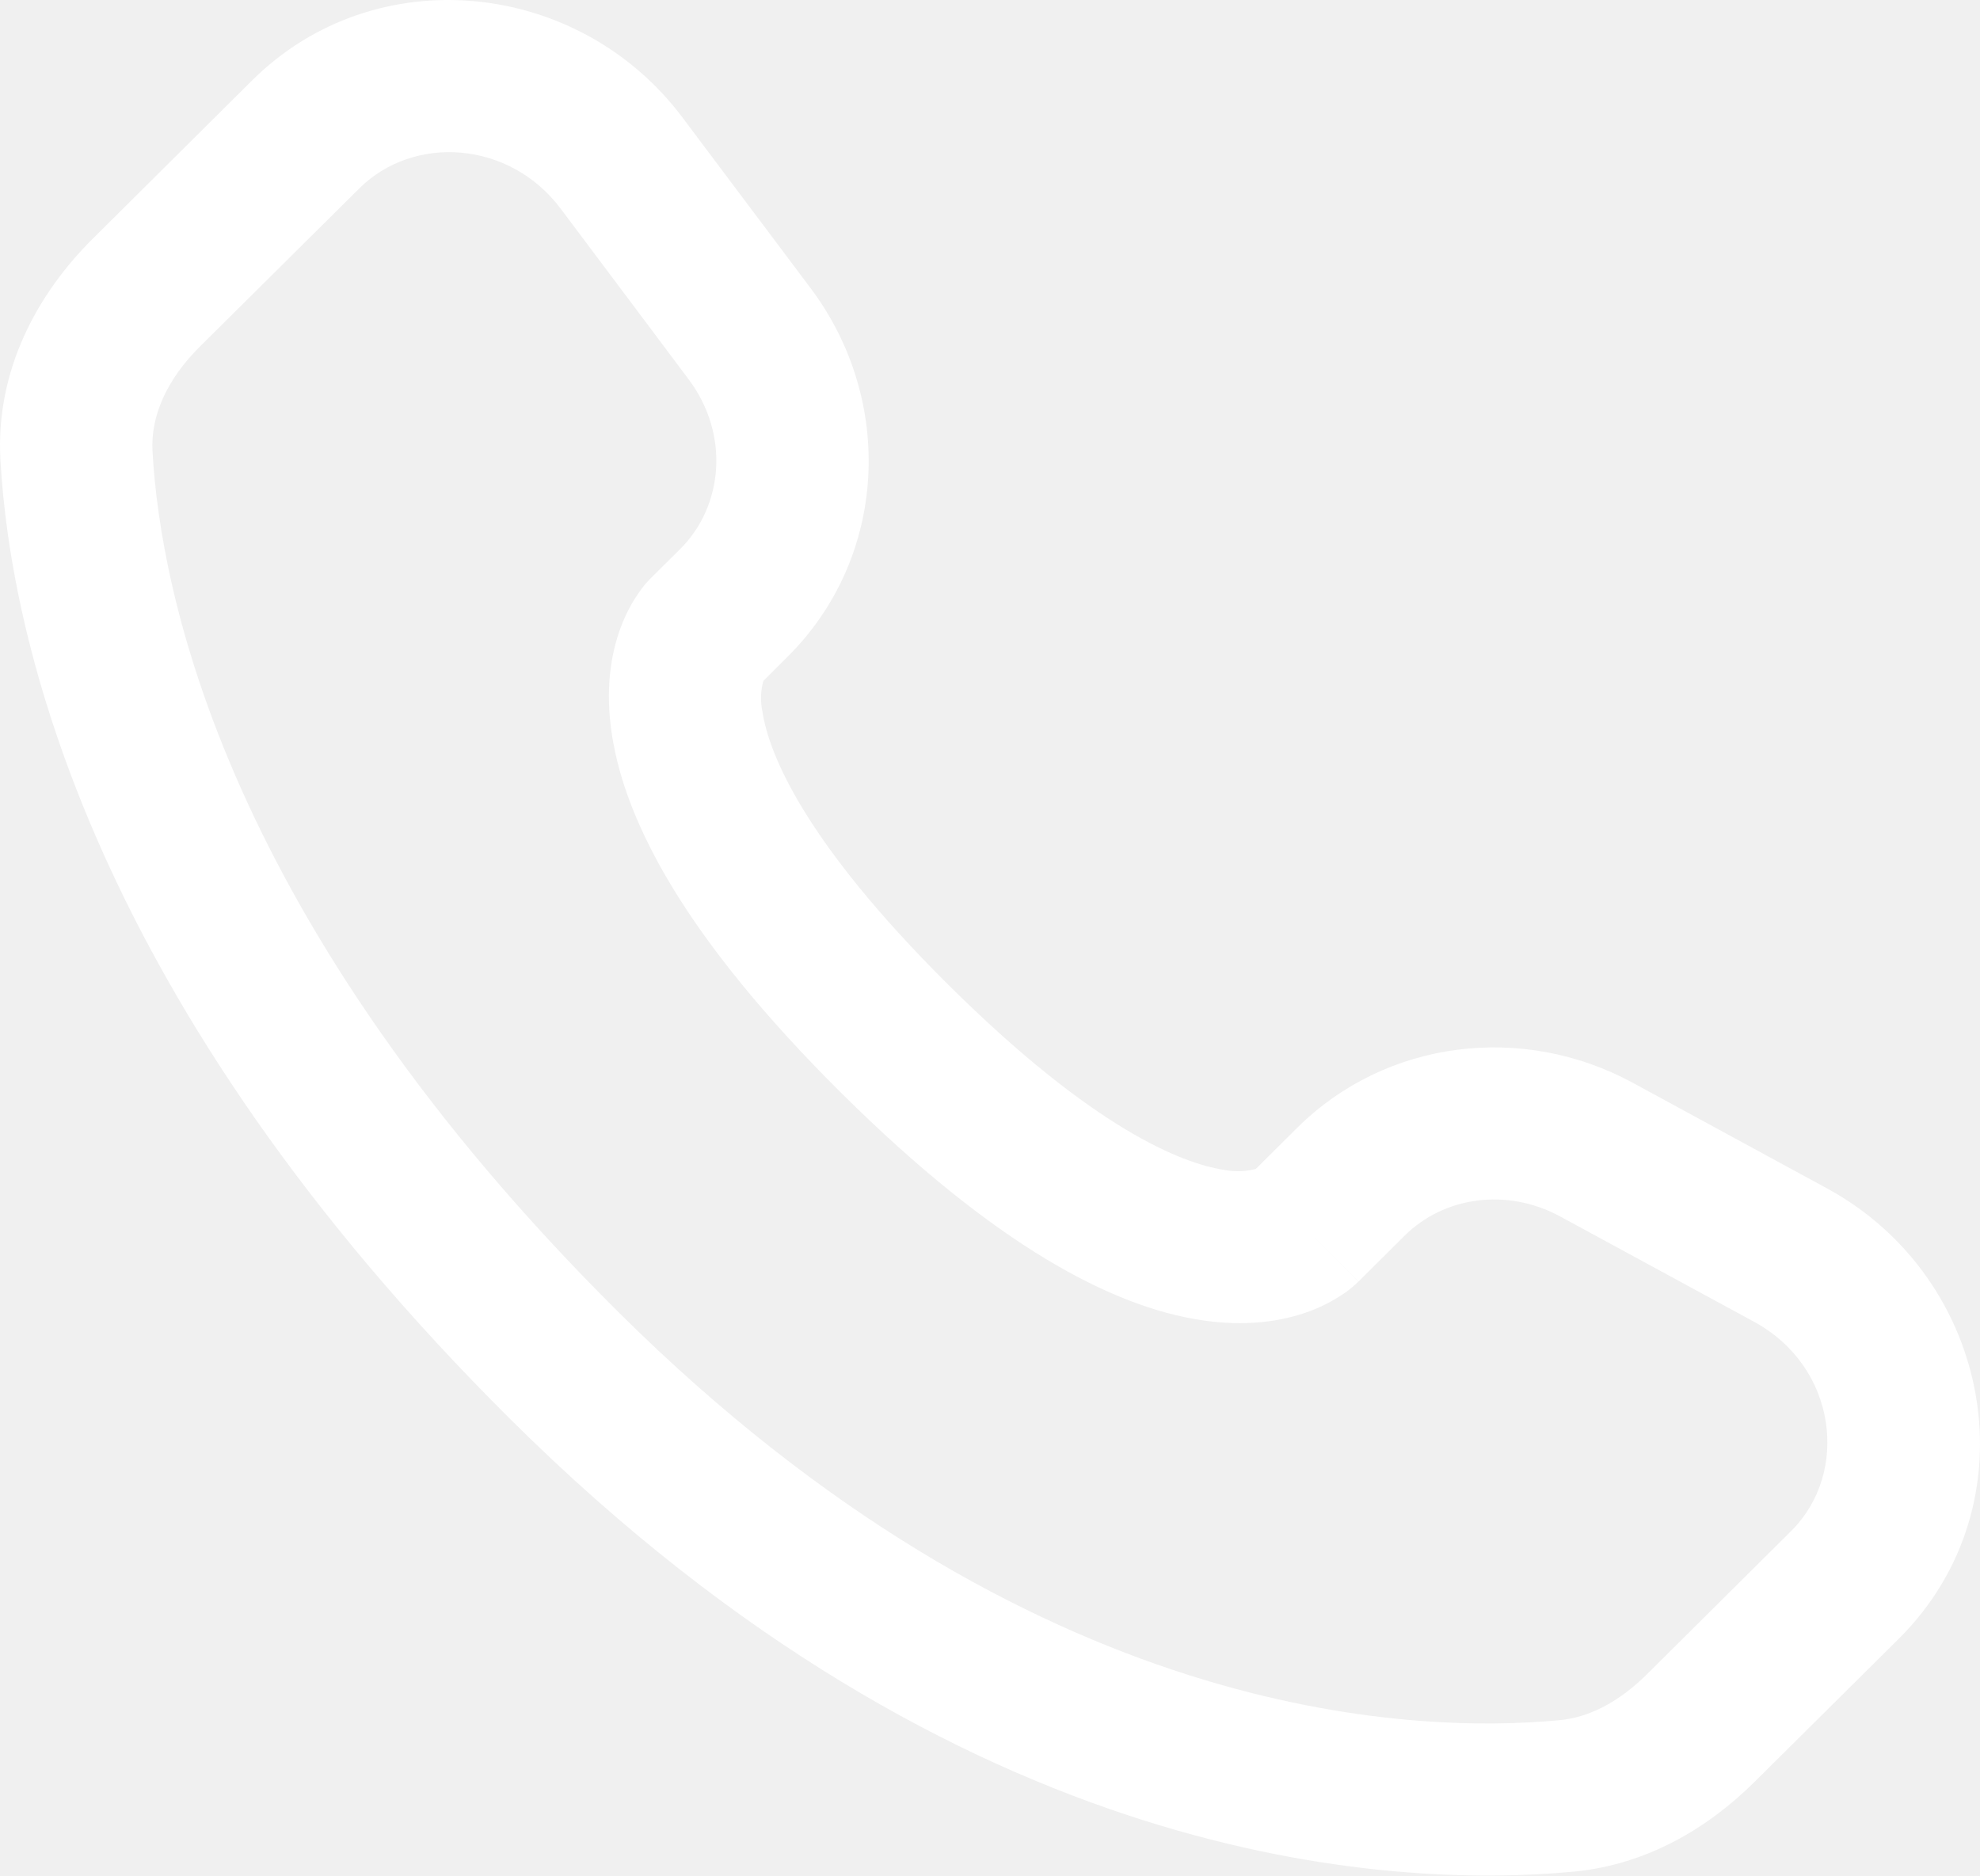
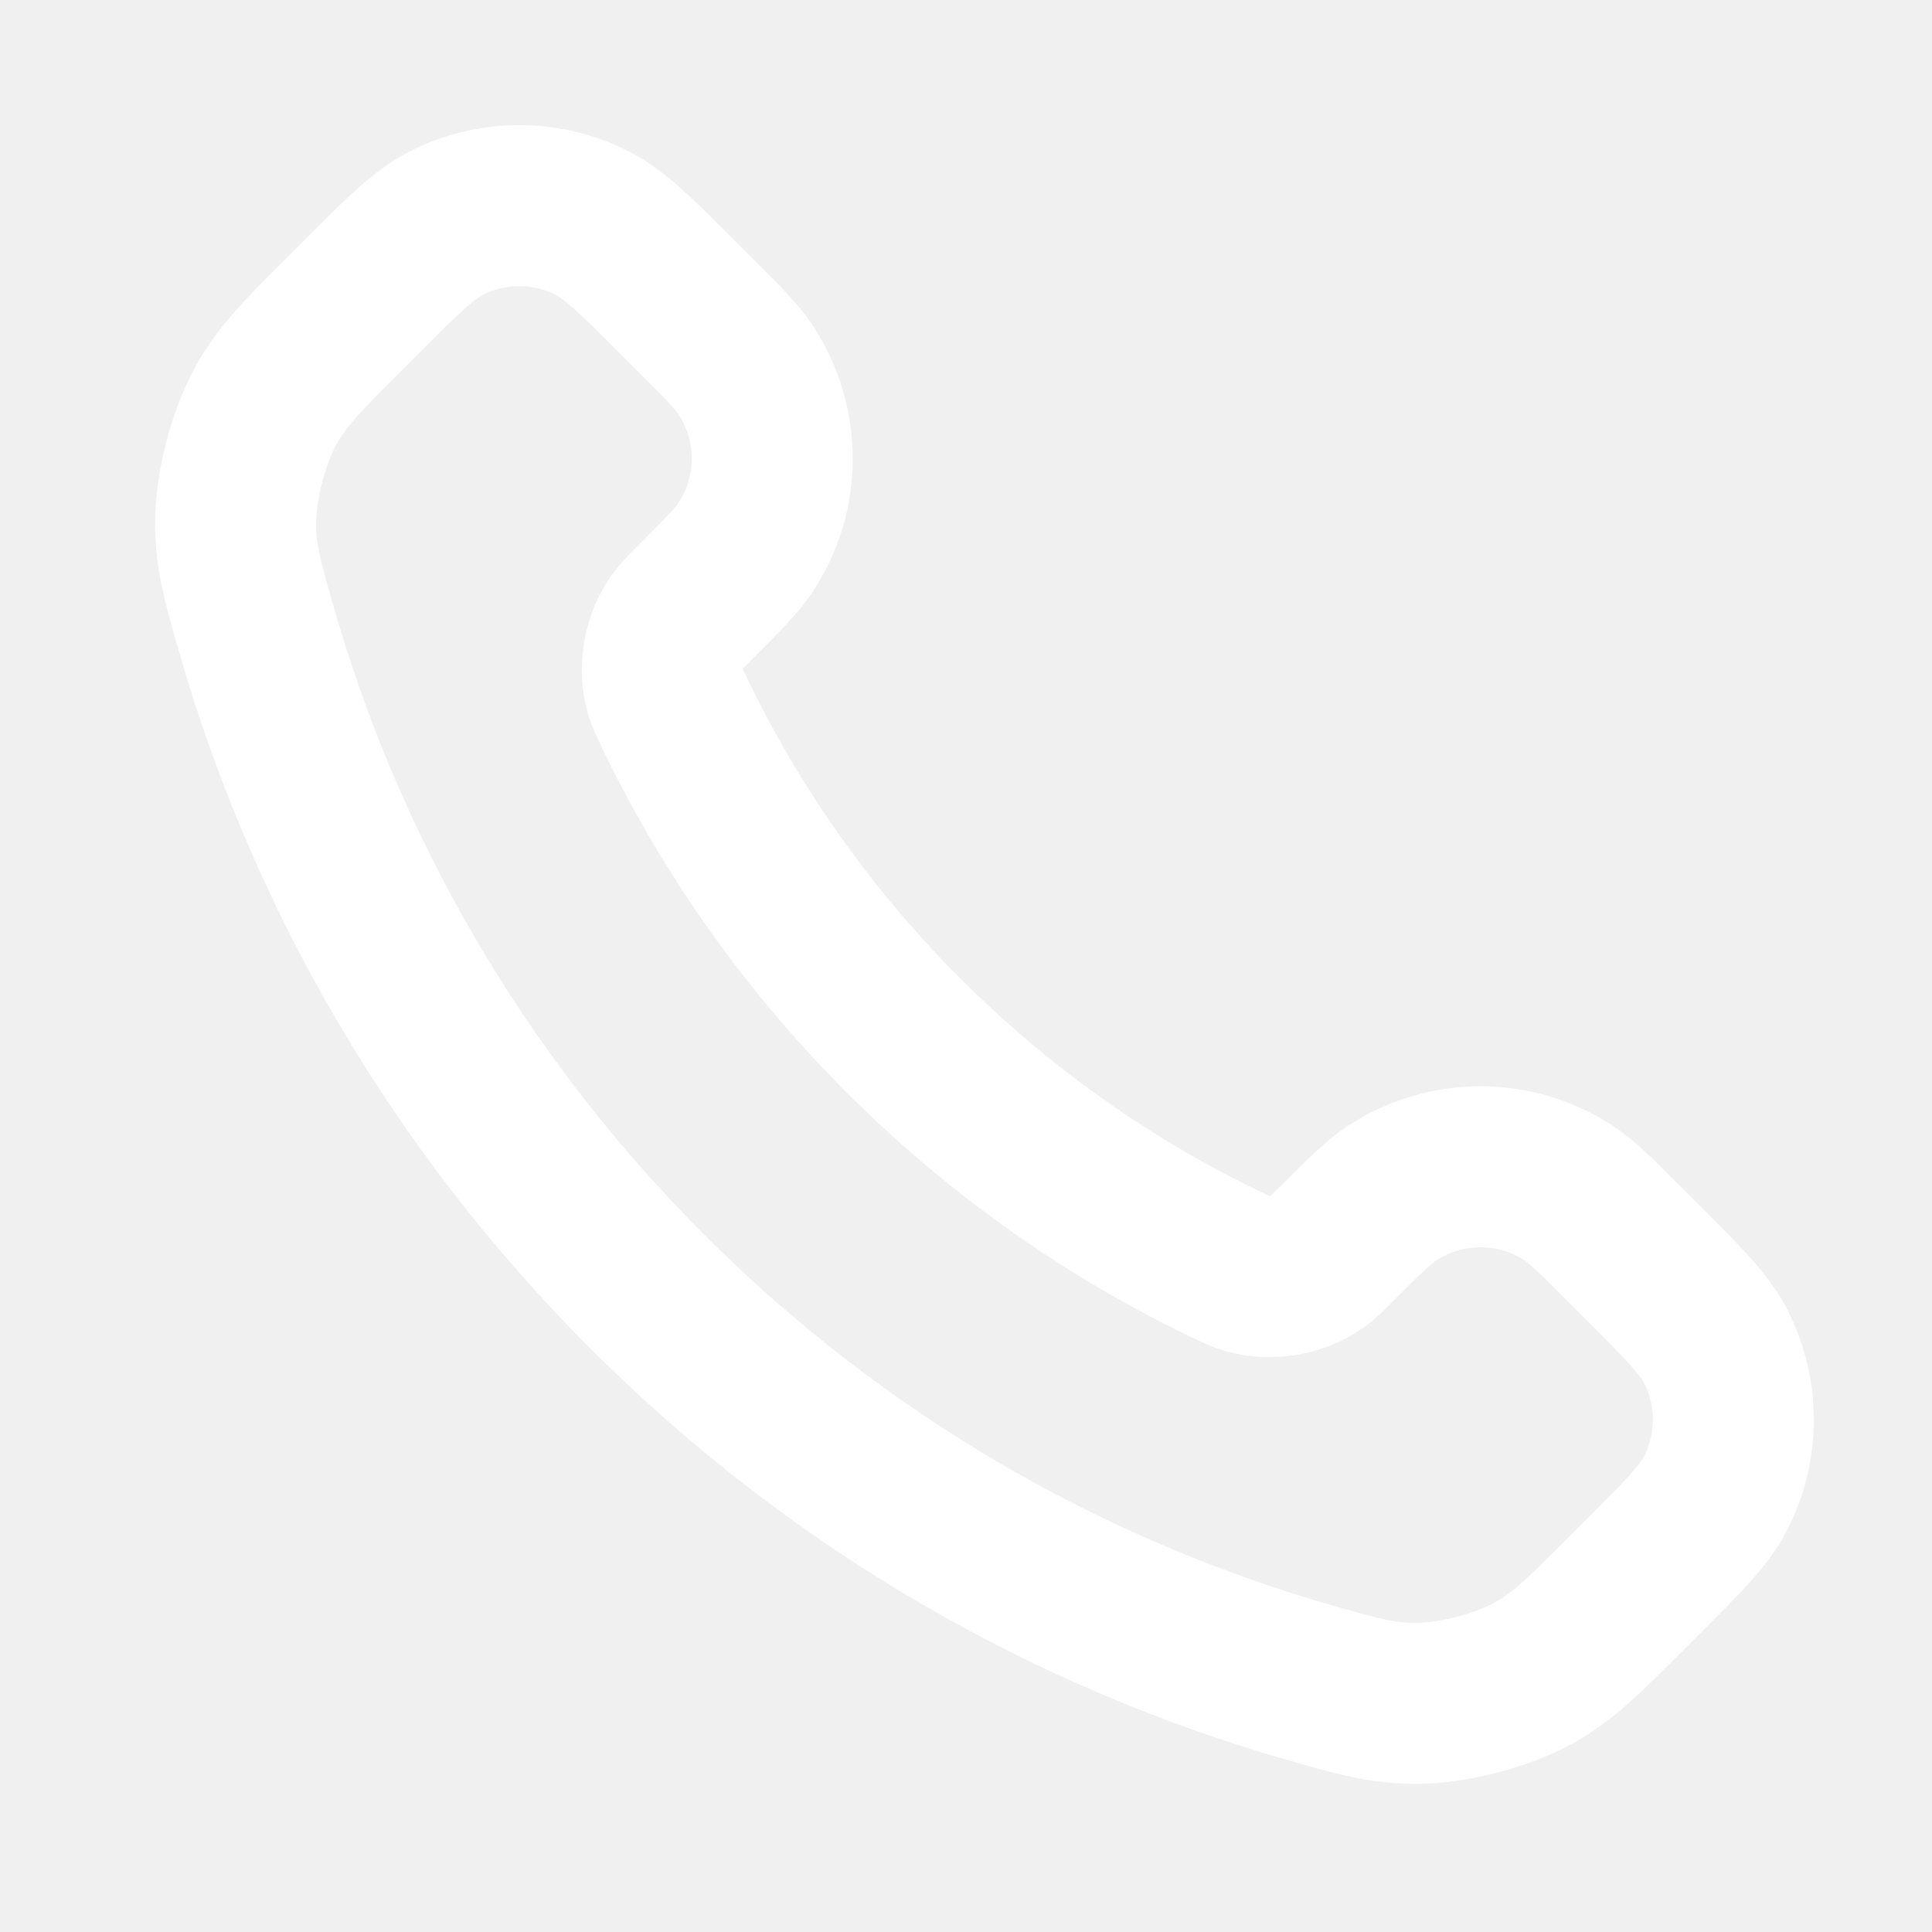
- <svg xmlns="http://www.w3.org/2000/svg" width="57" height="54" viewBox="0 0 57 54" fill="none">
-   <path fill-rule="evenodd" clip-rule="evenodd" d="M7.257 2.316C10.815 -1.216 16.672 -0.589 19.65 3.387L23.339 8.302C25.765 11.536 25.549 16.055 22.669 18.912L21.974 19.607C21.895 19.898 21.887 20.205 21.951 20.5C22.135 21.691 23.131 24.213 27.305 28.358C31.479 32.502 34.022 33.495 35.232 33.682C35.537 33.743 35.852 33.734 36.153 33.655L37.345 32.47C39.905 29.931 43.834 29.455 47.002 31.174L52.585 34.21C57.369 36.802 58.576 43.294 54.66 47.184L50.507 51.306C49.197 52.605 47.438 53.688 45.292 53.889C40.002 54.382 27.676 53.752 14.719 40.888C2.628 28.88 0.307 18.407 0.012 13.247C-0.134 10.637 1.099 8.431 2.672 6.872L7.257 2.316ZM16.143 6.011C14.661 4.035 11.902 3.877 10.347 5.421L5.758 9.975C4.794 10.932 4.332 11.989 4.39 12.999C4.624 17.1 6.495 26.548 17.812 37.786C29.684 49.572 40.648 49.925 44.886 49.528C45.751 49.449 46.61 49 47.414 48.203L51.565 44.079C53.254 42.403 52.883 39.35 50.492 38.054L44.909 35.021C43.366 34.187 41.56 34.461 40.437 35.576L39.108 36.898L37.558 35.345C39.108 36.898 39.105 36.901 39.102 36.901L39.099 36.907L39.09 36.916L39.069 36.933L39.026 36.974C38.902 37.089 38.769 37.192 38.628 37.283C38.394 37.438 38.084 37.61 37.696 37.754C36.907 38.048 35.86 38.206 34.568 38.007C32.034 37.619 28.676 35.894 24.213 31.463C19.753 27.032 18.011 23.699 17.619 21.171C17.417 19.881 17.578 18.836 17.876 18.048C18.04 17.605 18.275 17.191 18.572 16.822L18.665 16.72L18.706 16.676L18.724 16.659L18.733 16.65L18.738 16.644L19.58 15.809C20.831 14.563 21.006 12.499 19.828 10.926L16.143 6.011Z" fill="white" />
+ <svg xmlns="http://www.w3.org/2000/svg" width="42" height="42" viewBox="0 0 42 42" fill="none">
+   <path d="M14.661 15.493C15.879 18.03 17.539 20.408 19.642 22.511C21.744 24.613 24.122 26.274 26.659 27.492C26.877 27.596 26.986 27.649 27.124 27.689C27.615 27.832 28.217 27.729 28.633 27.432C28.75 27.348 28.85 27.248 29.05 27.048C29.662 26.436 29.968 26.13 30.275 25.93C31.435 25.176 32.931 25.176 34.091 25.93C34.398 26.13 34.704 26.436 35.316 27.048L35.657 27.389C36.587 28.319 37.052 28.784 37.305 29.284C37.807 30.277 37.807 31.45 37.305 32.443C37.052 32.942 36.587 33.407 35.657 34.337L35.381 34.613C34.455 35.54 33.991 36.004 33.361 36.358C32.662 36.75 31.576 37.033 30.774 37.03C30.052 37.028 29.558 36.888 28.57 36.608C23.261 35.101 18.252 32.258 14.073 28.079C9.894 23.9 7.051 18.891 5.545 13.582C5.264 12.595 5.124 12.101 5.122 11.378C5.12 10.576 5.402 9.49 5.795 8.791C6.149 8.161 6.612 7.698 7.539 6.771L7.815 6.495C8.745 5.565 9.21 5.1 9.709 4.847C10.703 4.345 11.876 4.345 12.869 4.847C13.368 5.1 13.833 5.565 14.763 6.495L15.104 6.836C15.716 7.448 16.022 7.754 16.222 8.061C16.976 9.222 16.976 10.717 16.222 11.877C16.022 12.185 15.716 12.491 15.104 13.102C14.904 13.303 14.804 13.402 14.72 13.519C14.423 13.935 14.32 14.537 14.463 15.028C14.504 15.166 14.556 15.275 14.661 15.493Z" stroke="white" stroke-width="3.5" stroke-linecap="round" stroke-linejoin="round" />
</svg>
